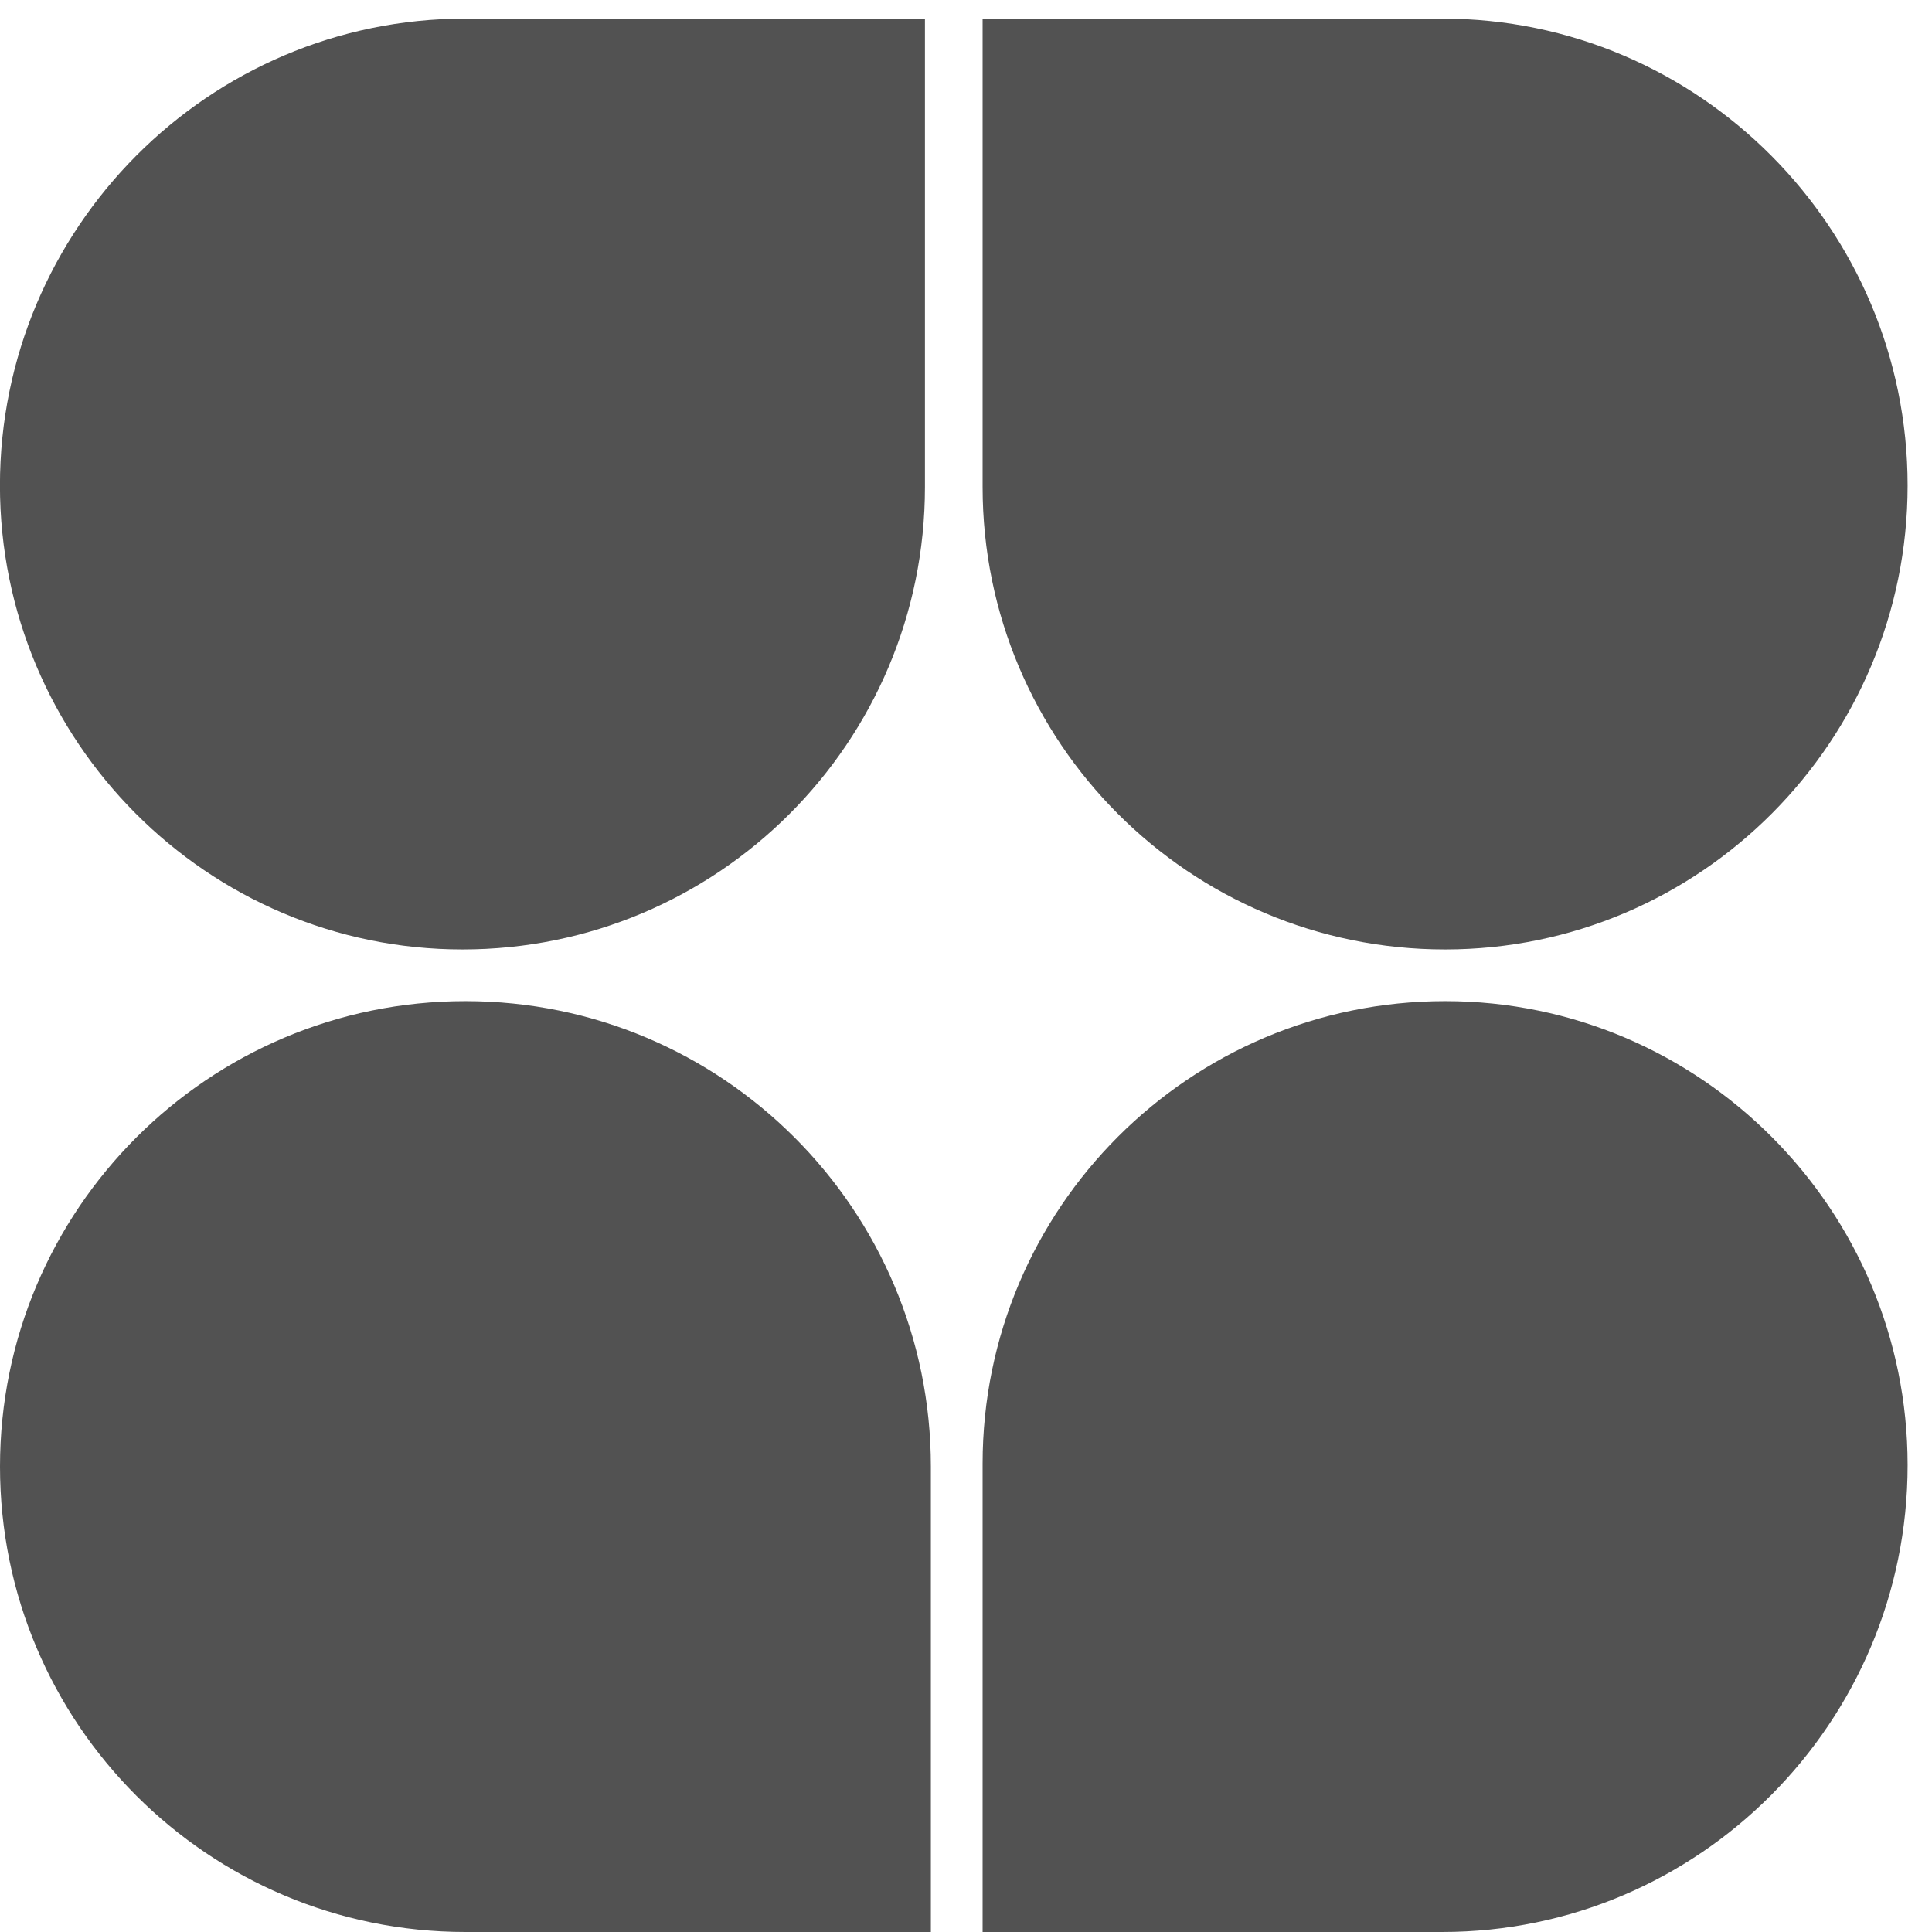
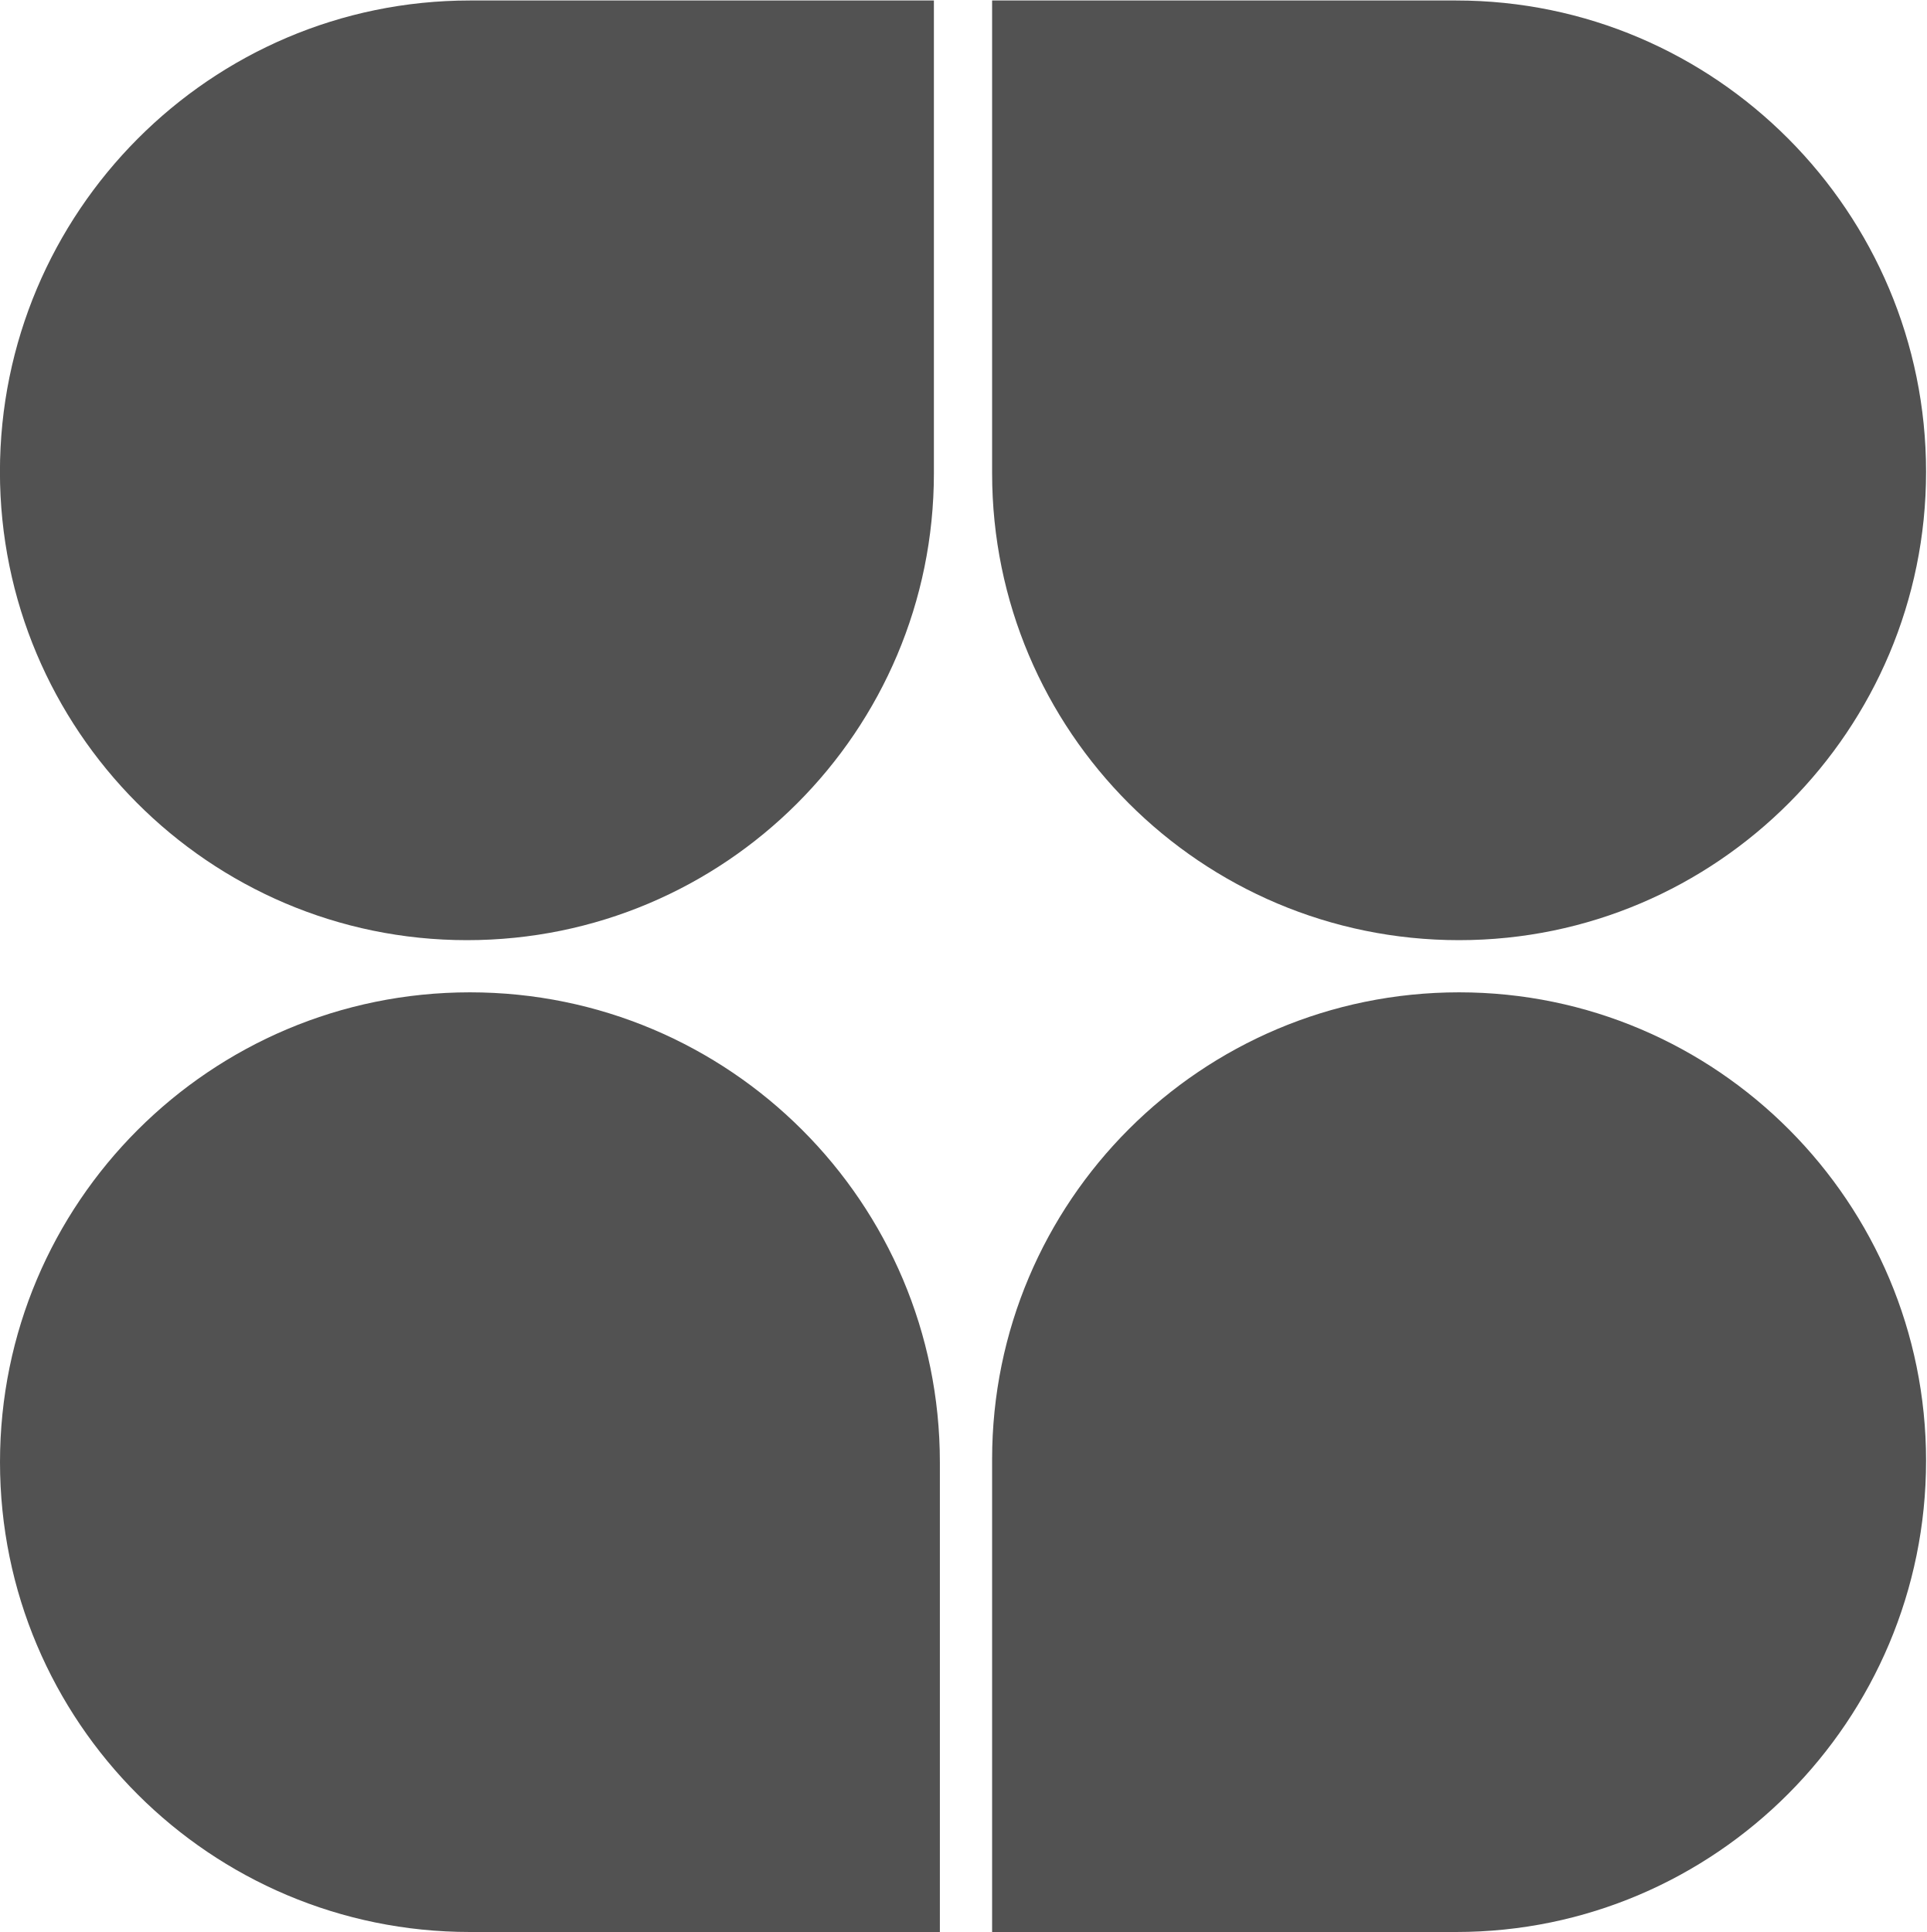
- <svg xmlns="http://www.w3.org/2000/svg" width="32" height="32" viewBox="0 0 32 32" fill="none">
+ <svg xmlns="http://www.w3.org/2000/svg" width="31.6" height="31.7" viewBox="0 0.3 31.6 31.7" fill="none">
  <path d="M7.709 32C3.451 32 0 28.549 0 24.291V24.291C0 20.034 3.451 16.582 7.709 16.582V16.582C11.966 16.582 15.418 20.034 15.418 24.291V32H7.709Z" fill="#525252" />
  <path d="M15.32 0.308L15.32 8.065C15.32 12.296 11.891 15.726 7.66 15.726V15.726C3.429 15.726 -0.001 12.272 -0.001 8.041V8.041C-0.001 3.784 3.451 0.308 7.708 0.308L15.32 0.308Z" fill="#525252" />
  <path d="M23.887 0.308C28.144 0.308 31.596 3.784 31.596 8.041V8.041C31.596 12.272 28.166 15.726 23.935 15.726V15.726C19.704 15.726 16.275 12.296 16.275 8.065V0.308L23.887 0.308Z" fill="#525252" />
  <path d="M16.275 32L16.275 24.243C16.275 20.012 19.705 16.582 23.936 16.582V16.582C28.167 16.582 31.596 20.036 31.596 24.267V24.267C31.596 28.524 28.145 32 23.887 32H16.275Z" fill="#525252" />
</svg>
